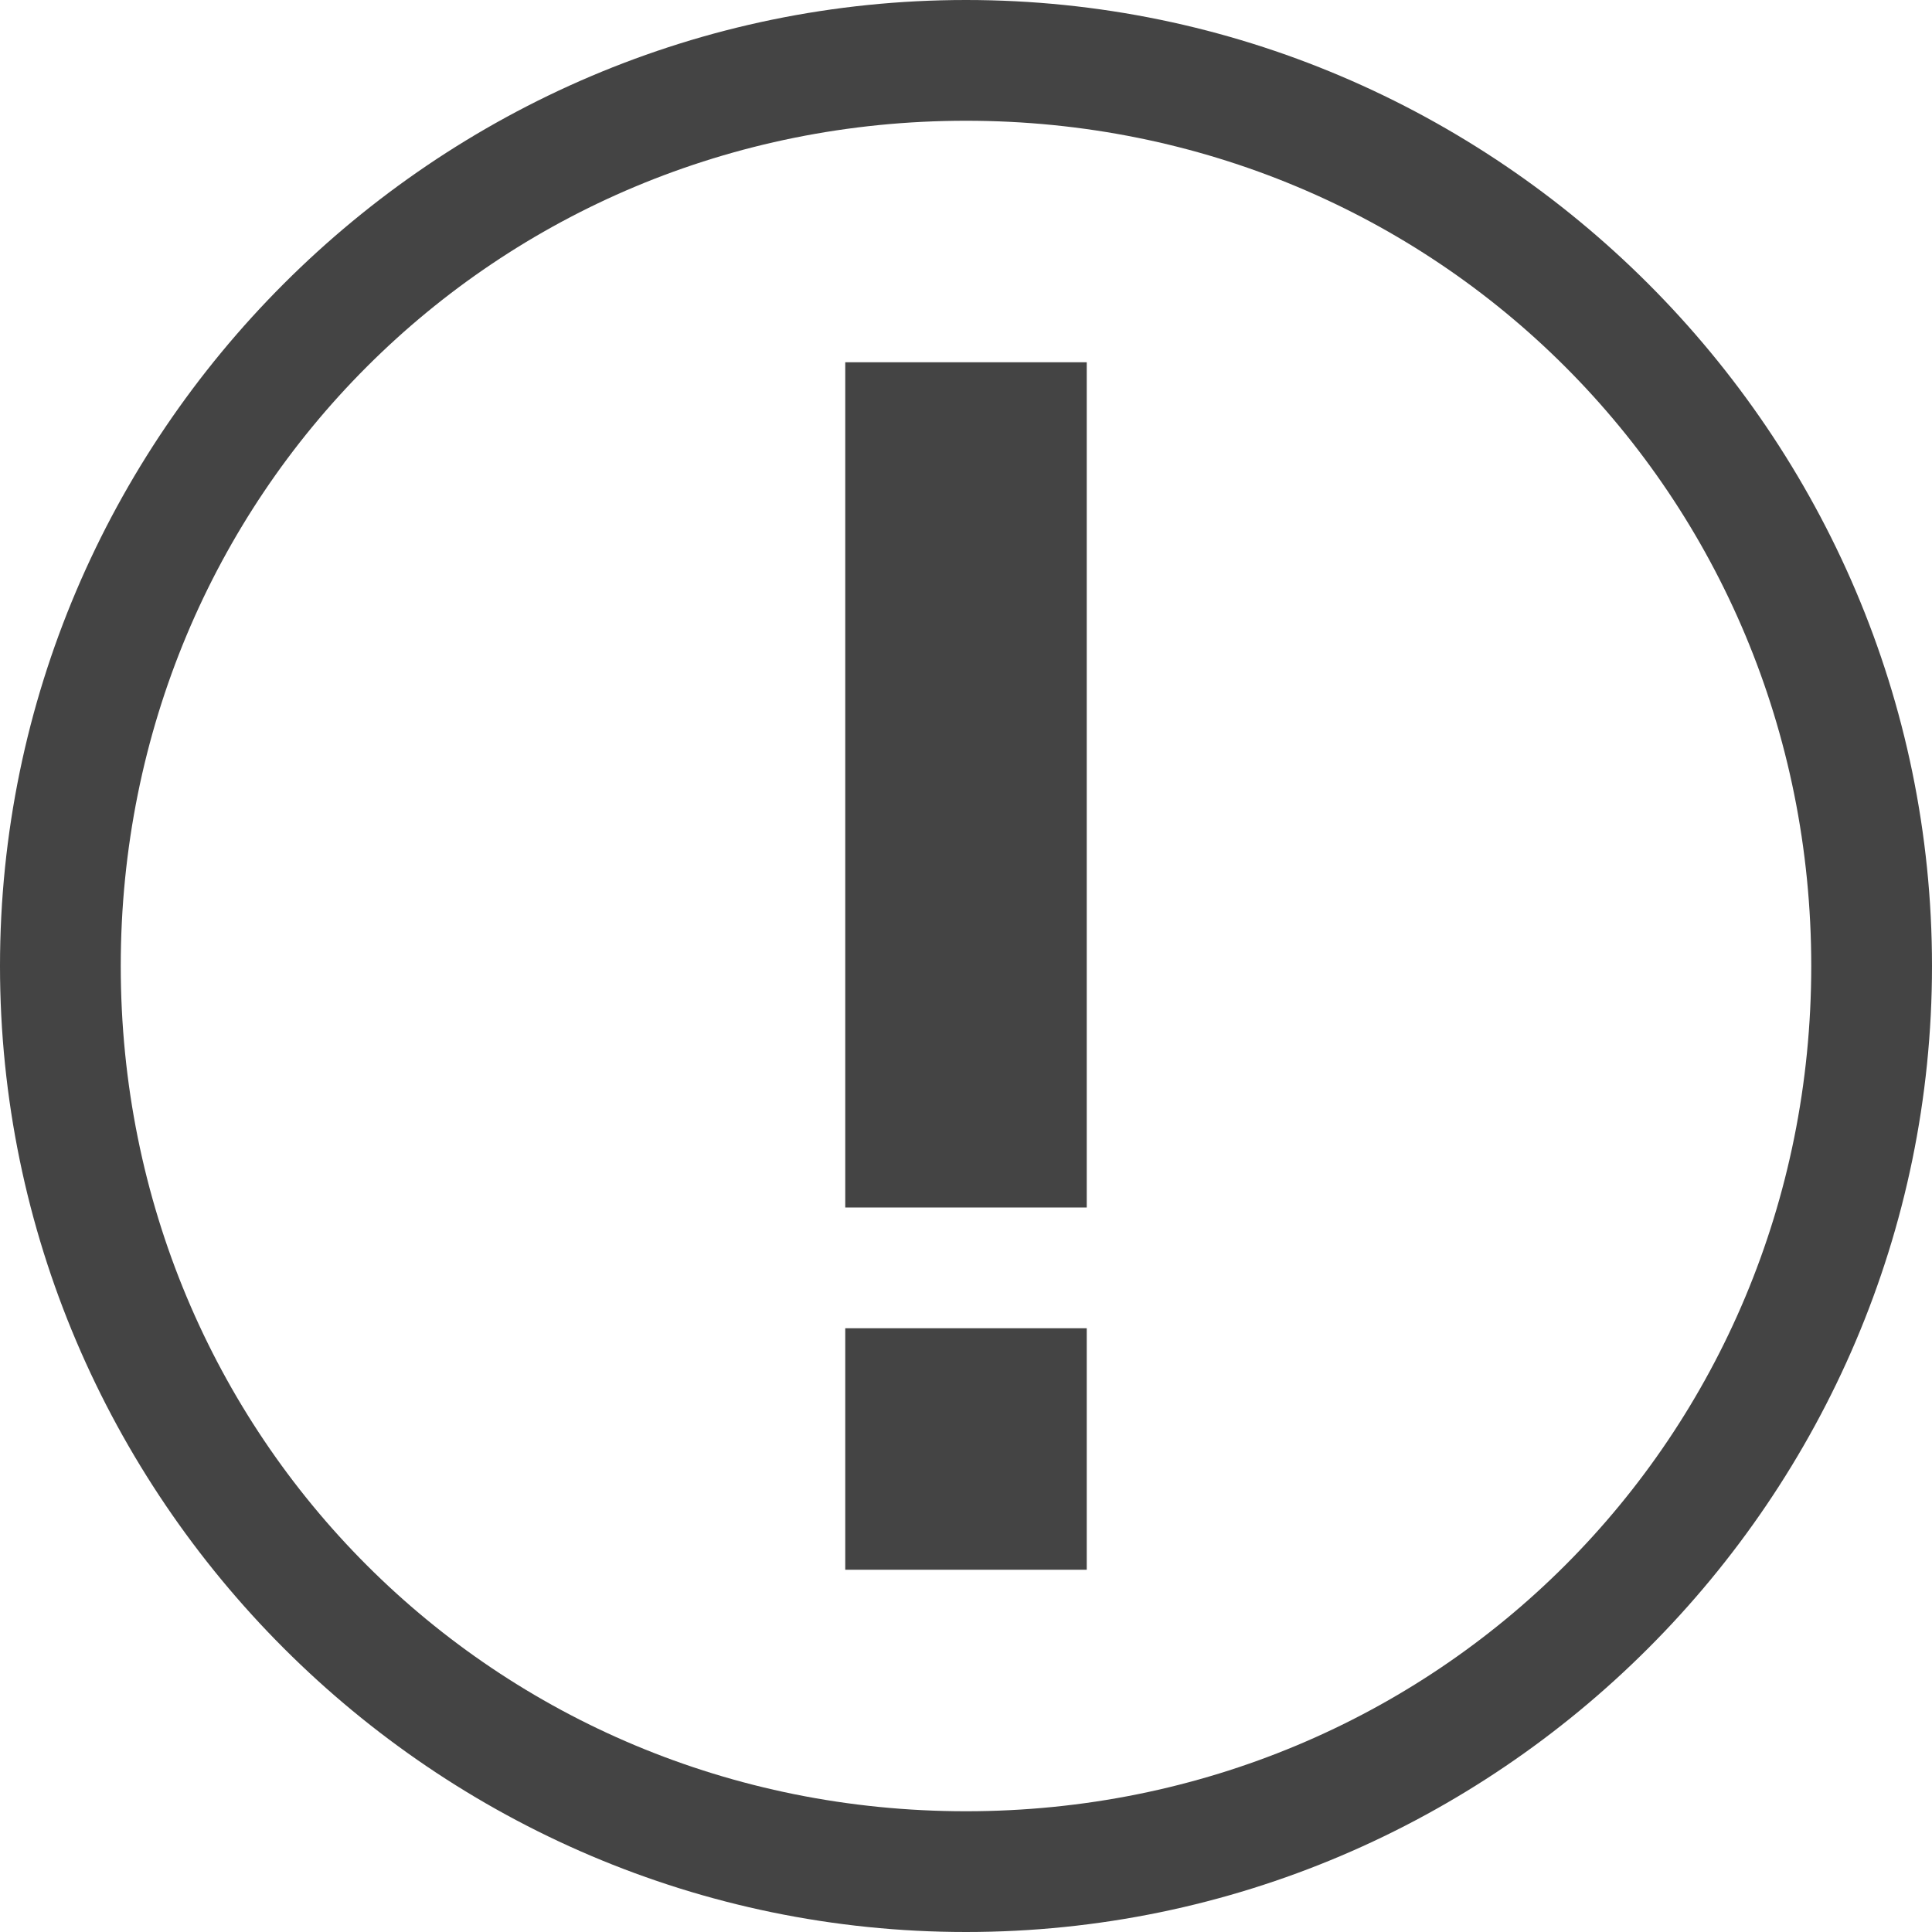
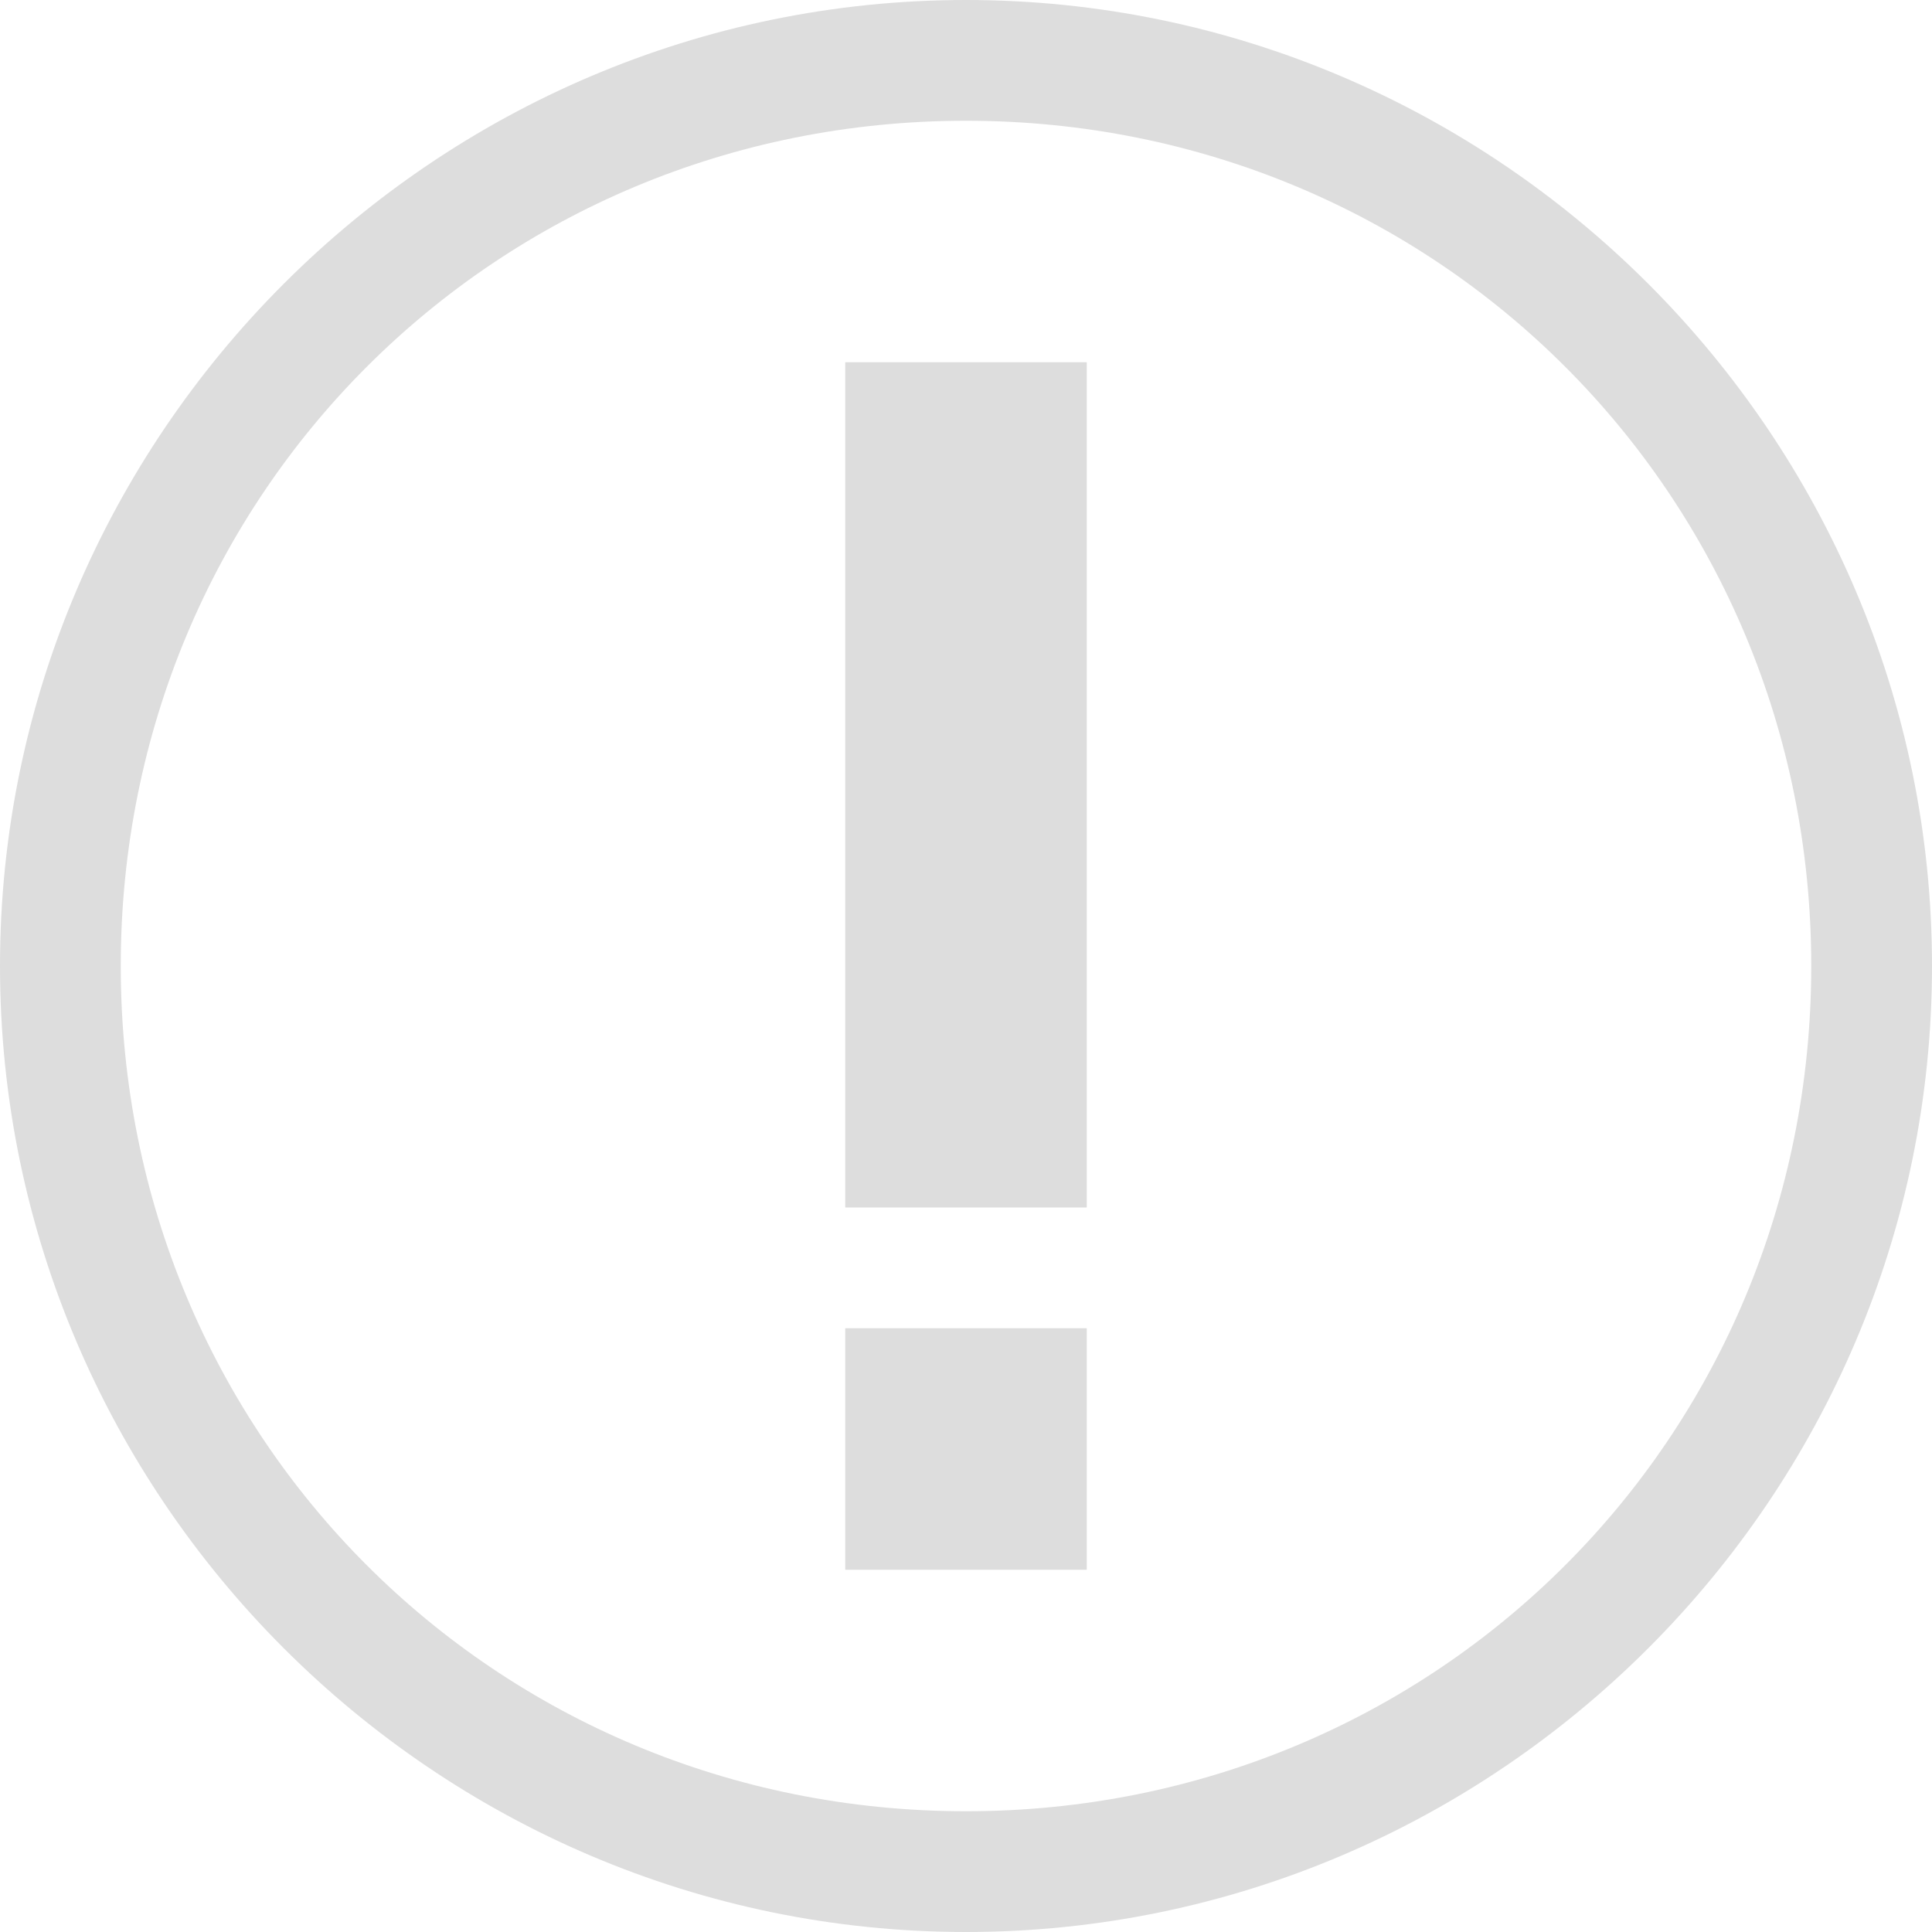
<svg xmlns="http://www.w3.org/2000/svg" version="1.1" width="16" height="16" viewBox="0 0 16 16">
-   <path fill="#444444" d="M8 1c3.9 0 7 3.1 7 7s-3.1 7-7 7-7-3.1-7-7 3.1-7 7-7zM8 0c-4.4 0-8 3.6-8 8s3.6 8 8 8 8-3.6 8-8-3.6-8-8-8v0z" />
-   <path fill="#444444" d="M7 3h2v7h-2v-7z" />
-   <path fill="#444444" d="M7 11h2v2h-2v-2z" />
+   <path fill="#dddddd" d="M8 1c3.9 0 7 3.1 7 7s-3.1 7-7 7-7-3.1-7-7 3.1-7 7-7zM8 0c-4.4 0-8 3.6-8 8s3.6 8 8 8 8-3.6 8-8-3.6-8-8-8v0z" />
+   <path fill="#dddddd" d="M7 3h2v7h-2v-7z" />
+   <path fill="#dddddd" d="M7 11h2v2h-2v-2z" />
</svg>
